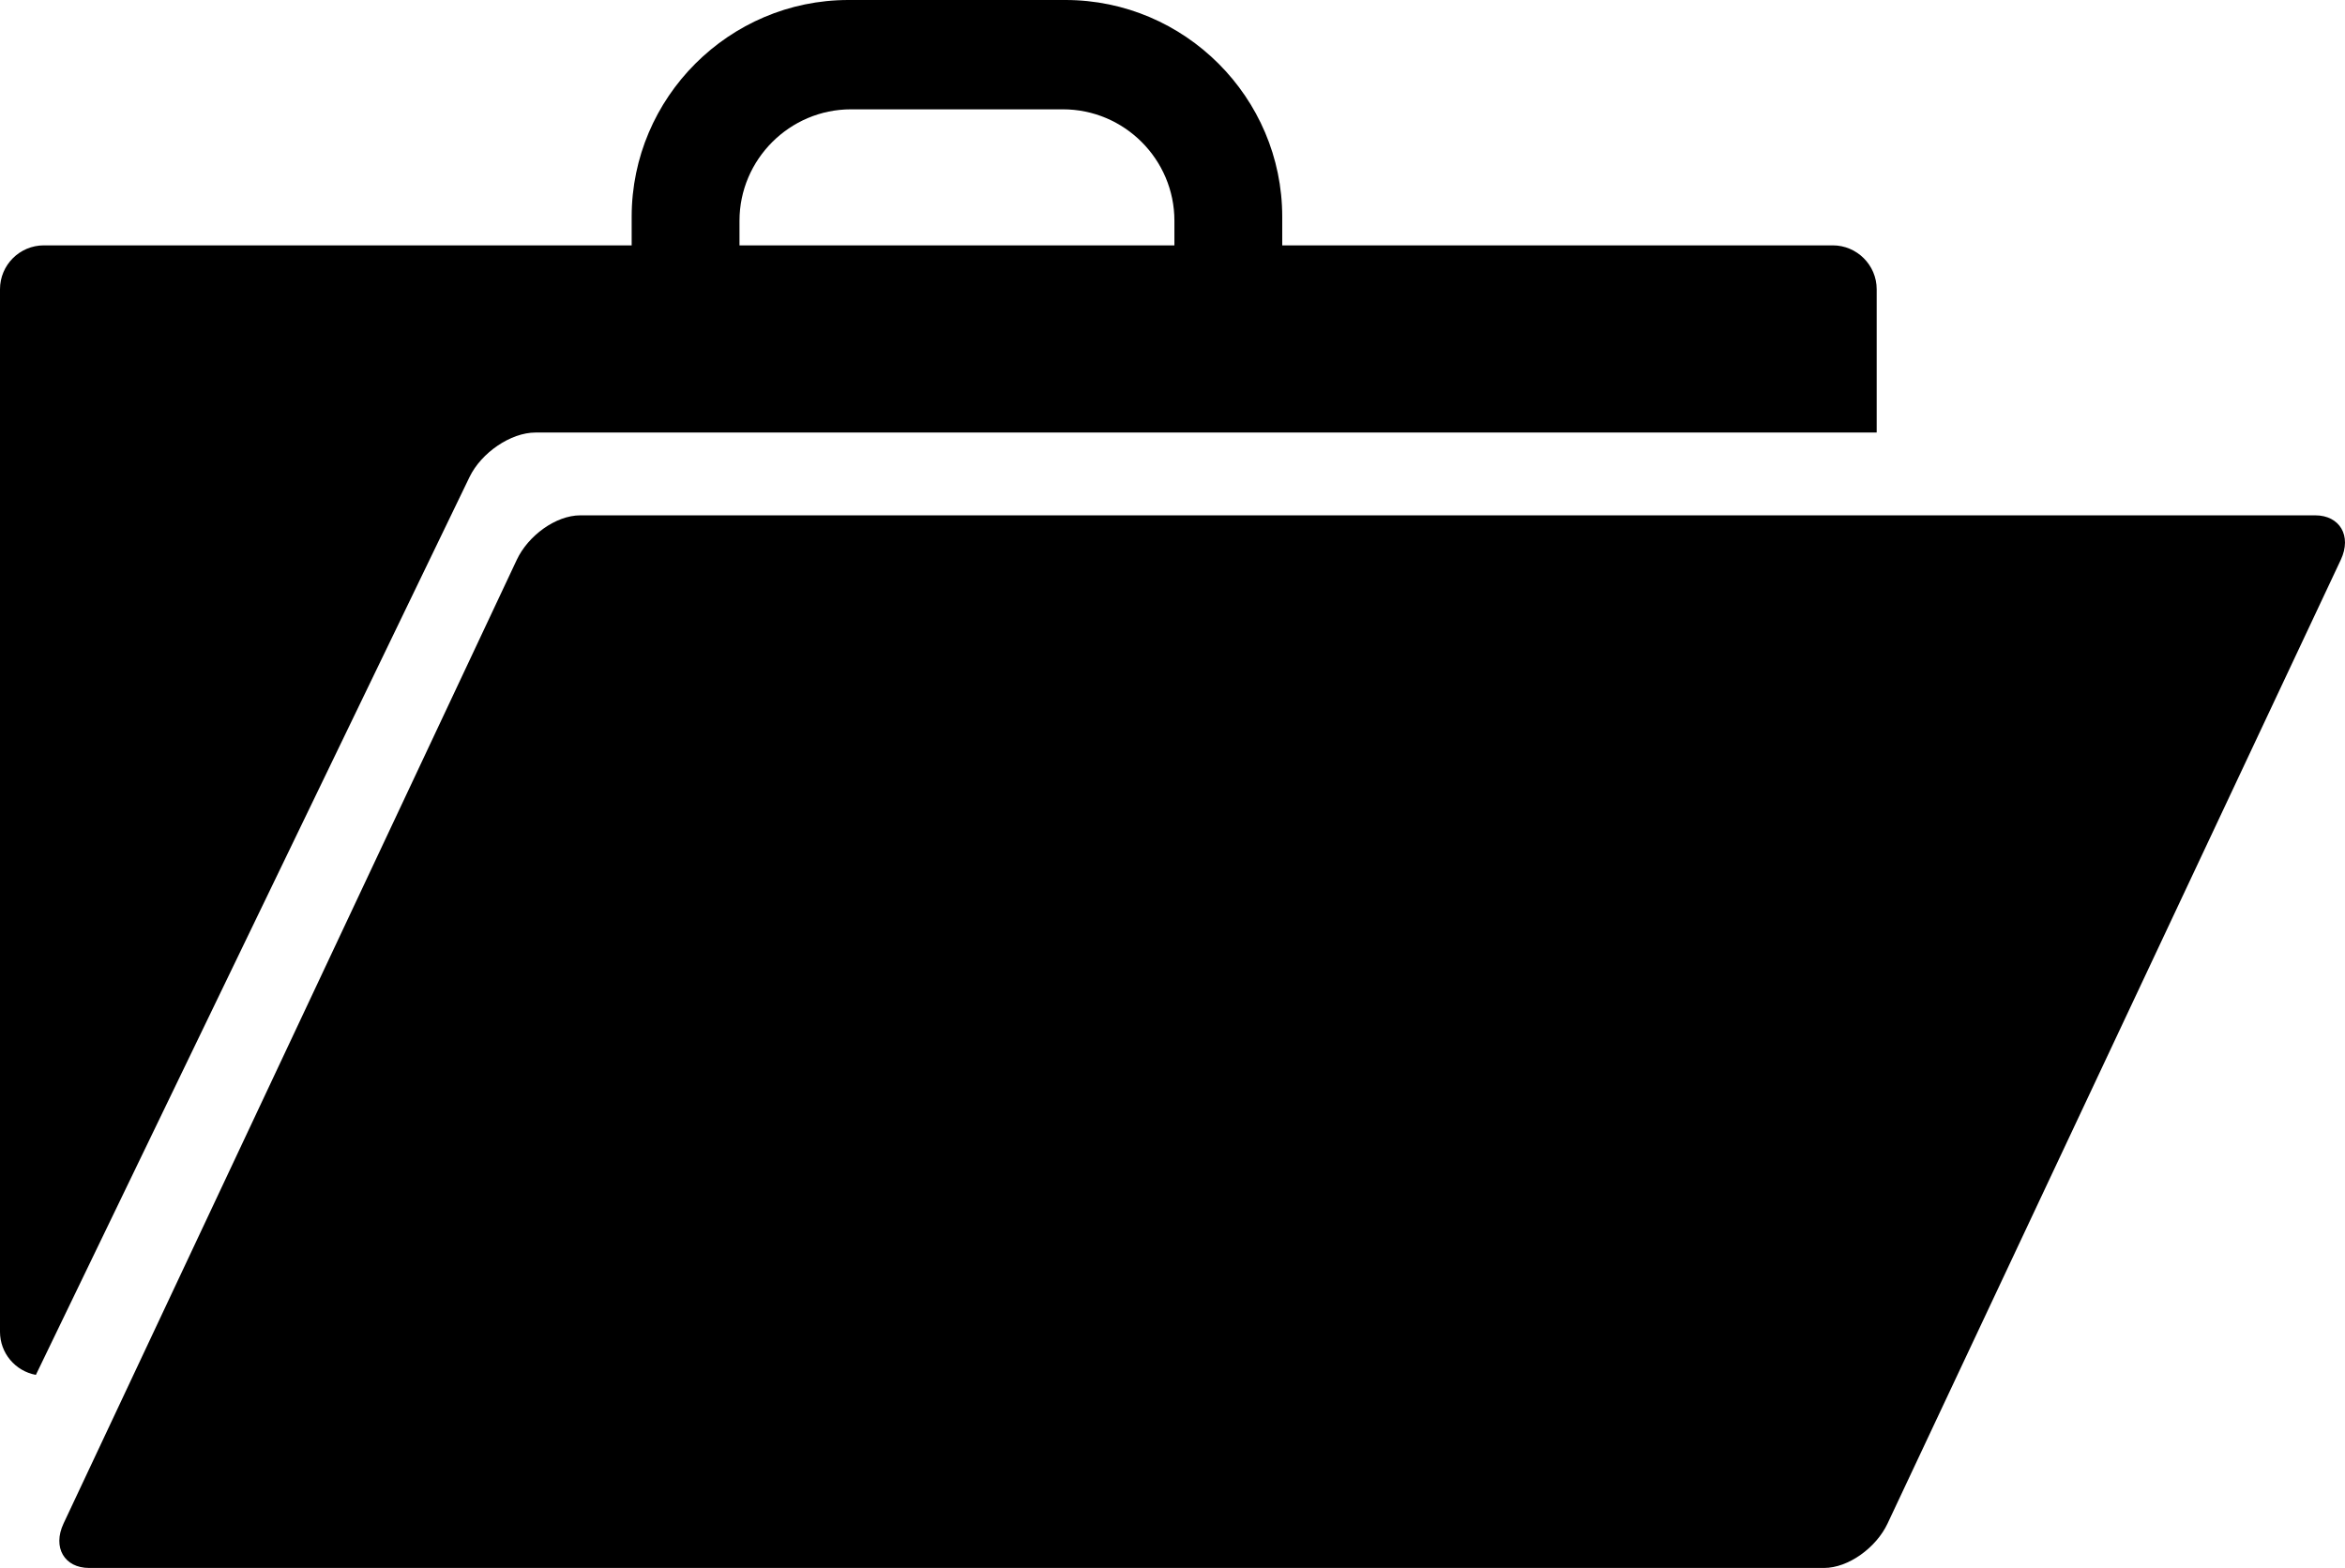
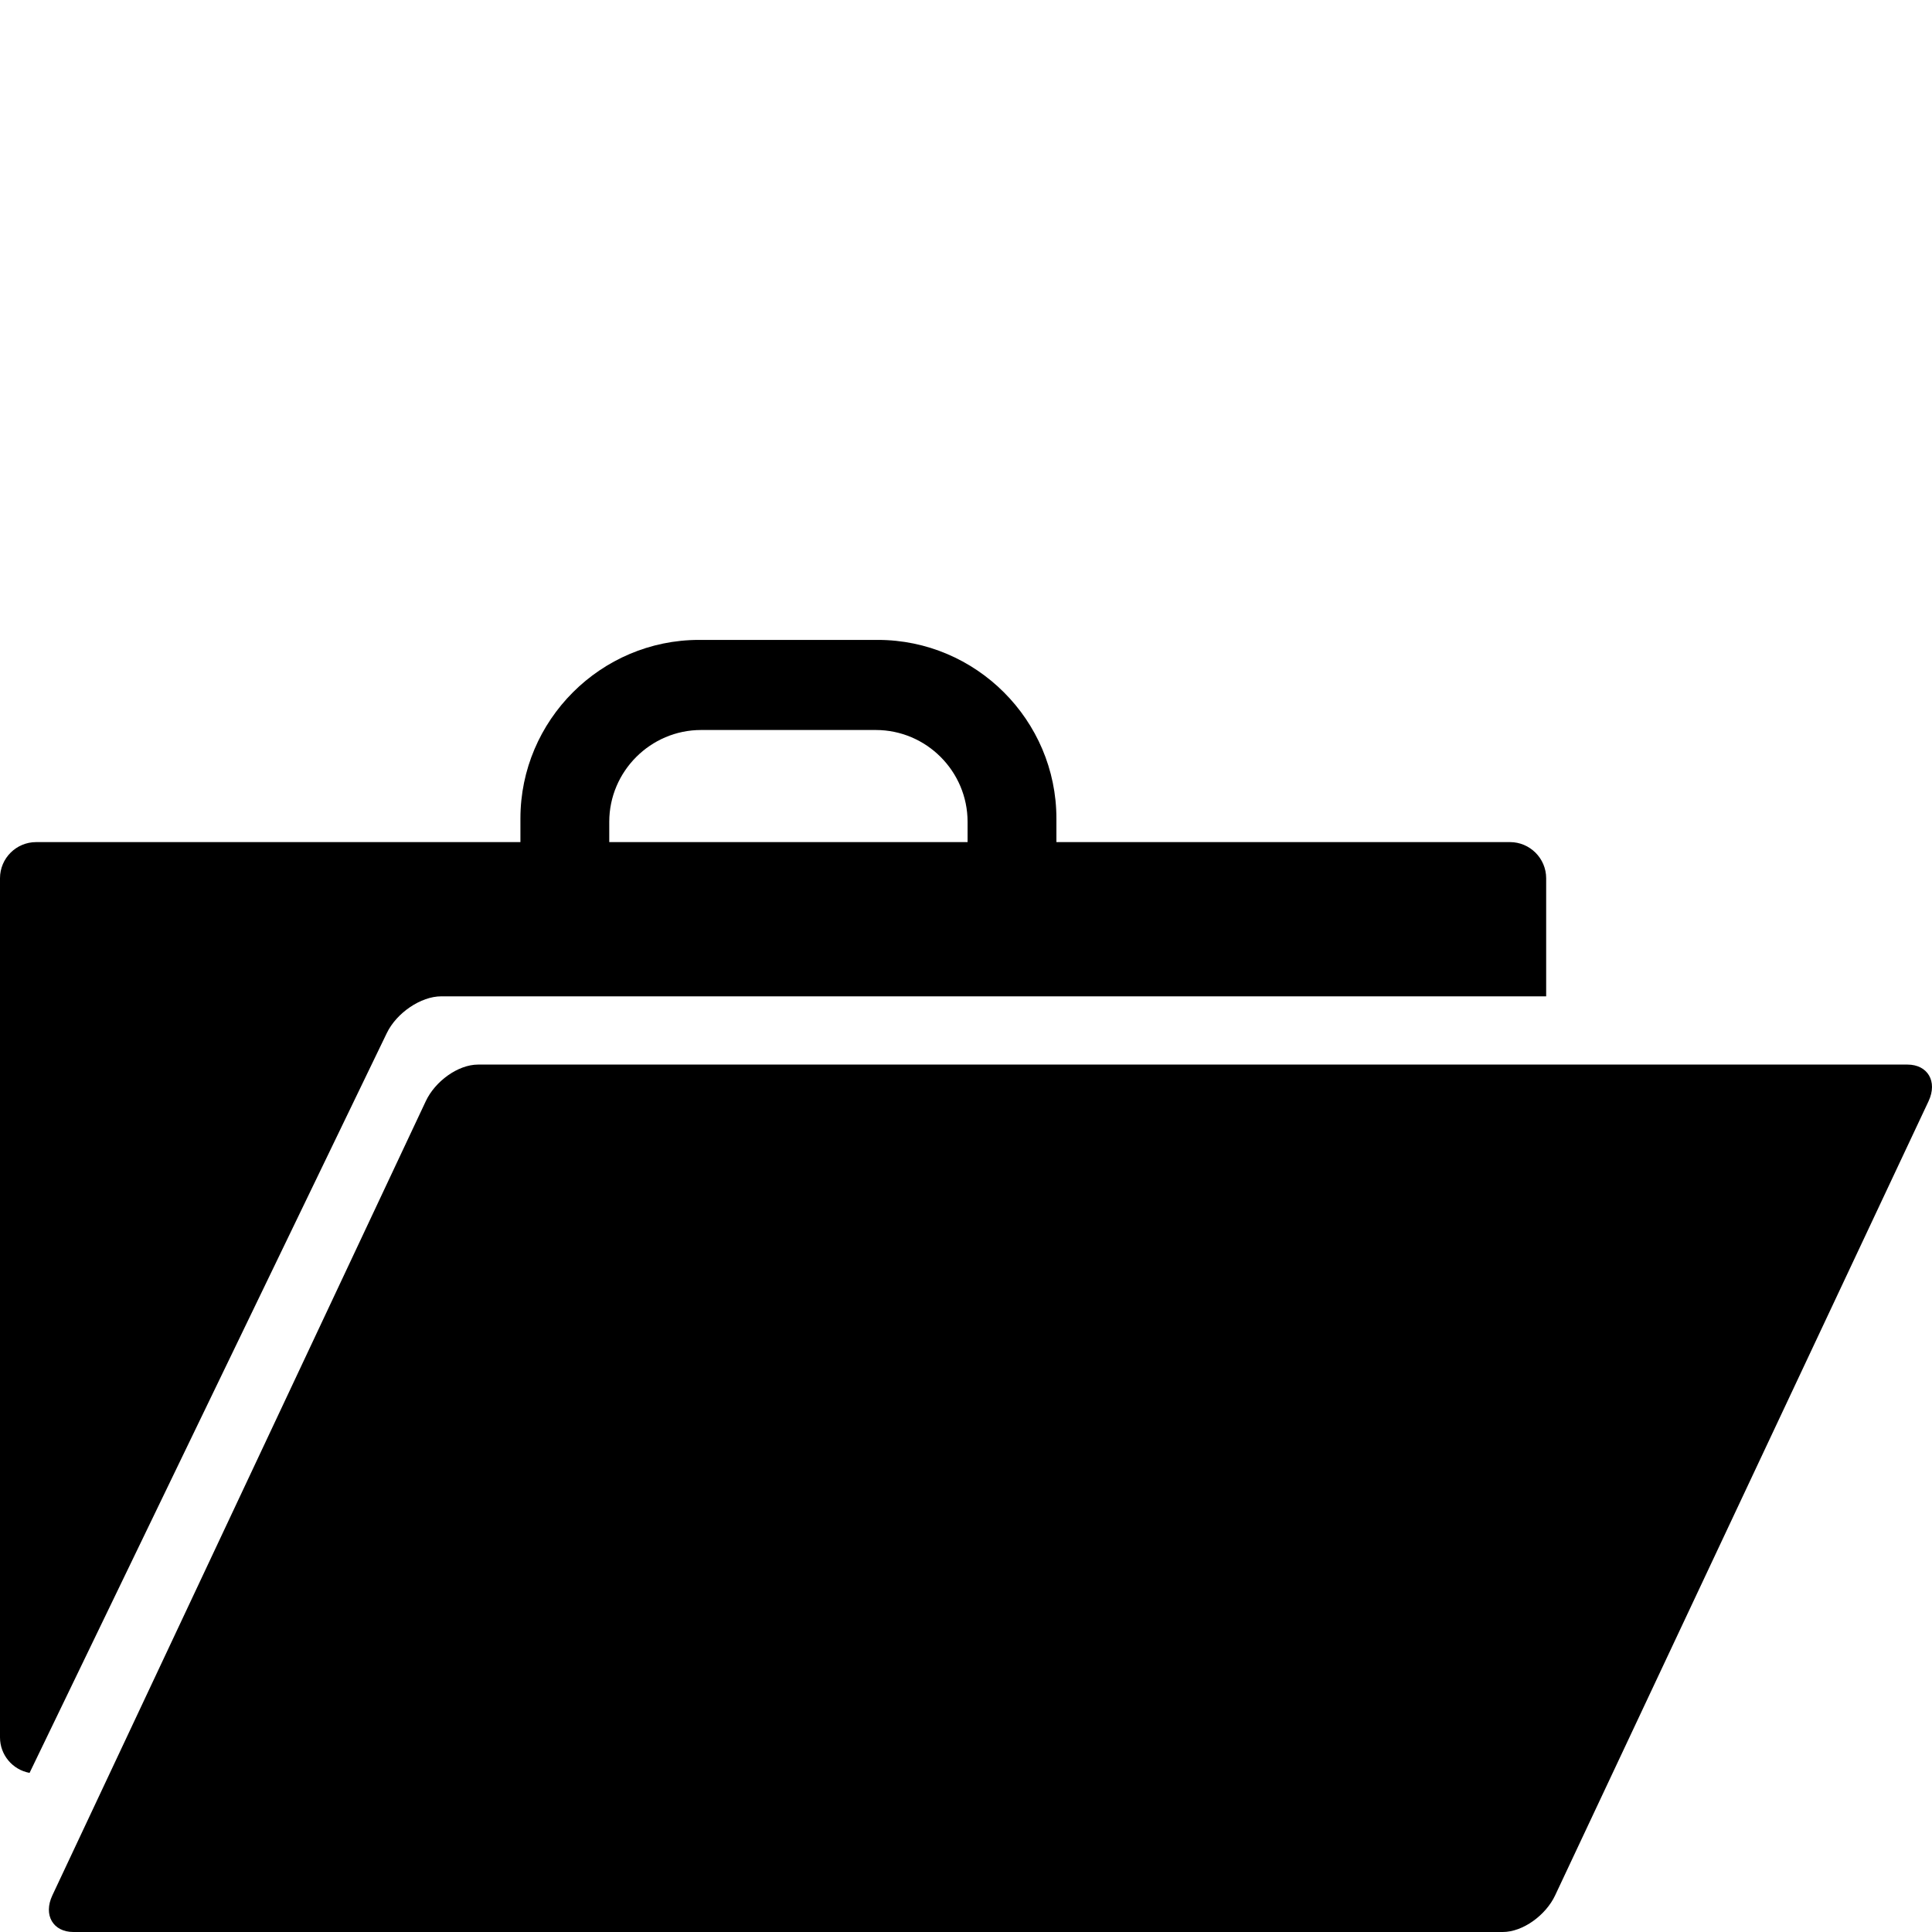
- <svg xmlns="http://www.w3.org/2000/svg" width="122.88" height="82.18">
-   <path clip-rule="evenodd" d="M2.3 12.86h30.8v-1.5C33.1 5.11 38.21 0 44.46 0h11.37c6.25 0 11.36 5.11 11.36 11.36v1.5h28.85c1.26 0 2.3 1.03 2.3 2.3v7.51H28.06c-1.29 0-2.84 1.05-3.46 2.34L1.88 72.06A2.295 2.295 0 0 1 0 69.81V15.16a2.3 2.3 0 0 1 2.3-2.3zm36.45 0h22.79v-1.29c0-3.21-2.62-5.84-5.84-5.84H44.59c-3.21 0-5.84 2.63-5.84 5.84zm-8.34 14.15h90.91c1.28 0 1.93 1.07 1.34 2.33L98.91 79.85c-.59 1.26-2.05 2.33-3.33 2.33H4.67c-1.29 0-1.93-1.07-1.34-2.33l23.75-50.51c.59-1.26 2.04-2.33 3.33-2.33z" fill-rule="evenodd" />
+ <svg xmlns="http://www.w3.org/2000/svg" width="600" height="600">
+   <path d="M11.23 261.522h150.392v-7.324c0-30.518 24.95-55.469 55.469-55.469h55.517c30.518 0 55.47 24.951 55.47 55.469v7.324h140.869c6.152 0 11.23 5.03 11.23 11.23v36.67H137.012c-6.299 0-13.867 5.128-16.894 11.427L9.18 550.586A11.206 11.206 0 0 1 0 539.599V272.753a11.23 11.23 0 0 1 11.23-11.23zm177.98 0h111.28v-6.299c0-15.673-12.794-28.515-28.516-28.515h-54.249c-15.674 0-28.515 12.842-28.515 28.515zm-40.723 69.092h443.898c6.25 0 9.424 5.225 6.543 11.377L482.96 588.623C480.08 594.775 472.95 600 466.7 600H22.803c-6.299 0-9.424-5.225-6.543-11.377l115.967-246.632c2.88-6.152 9.961-11.377 16.26-11.377z" fill-rule="evenodd" />
</svg>
